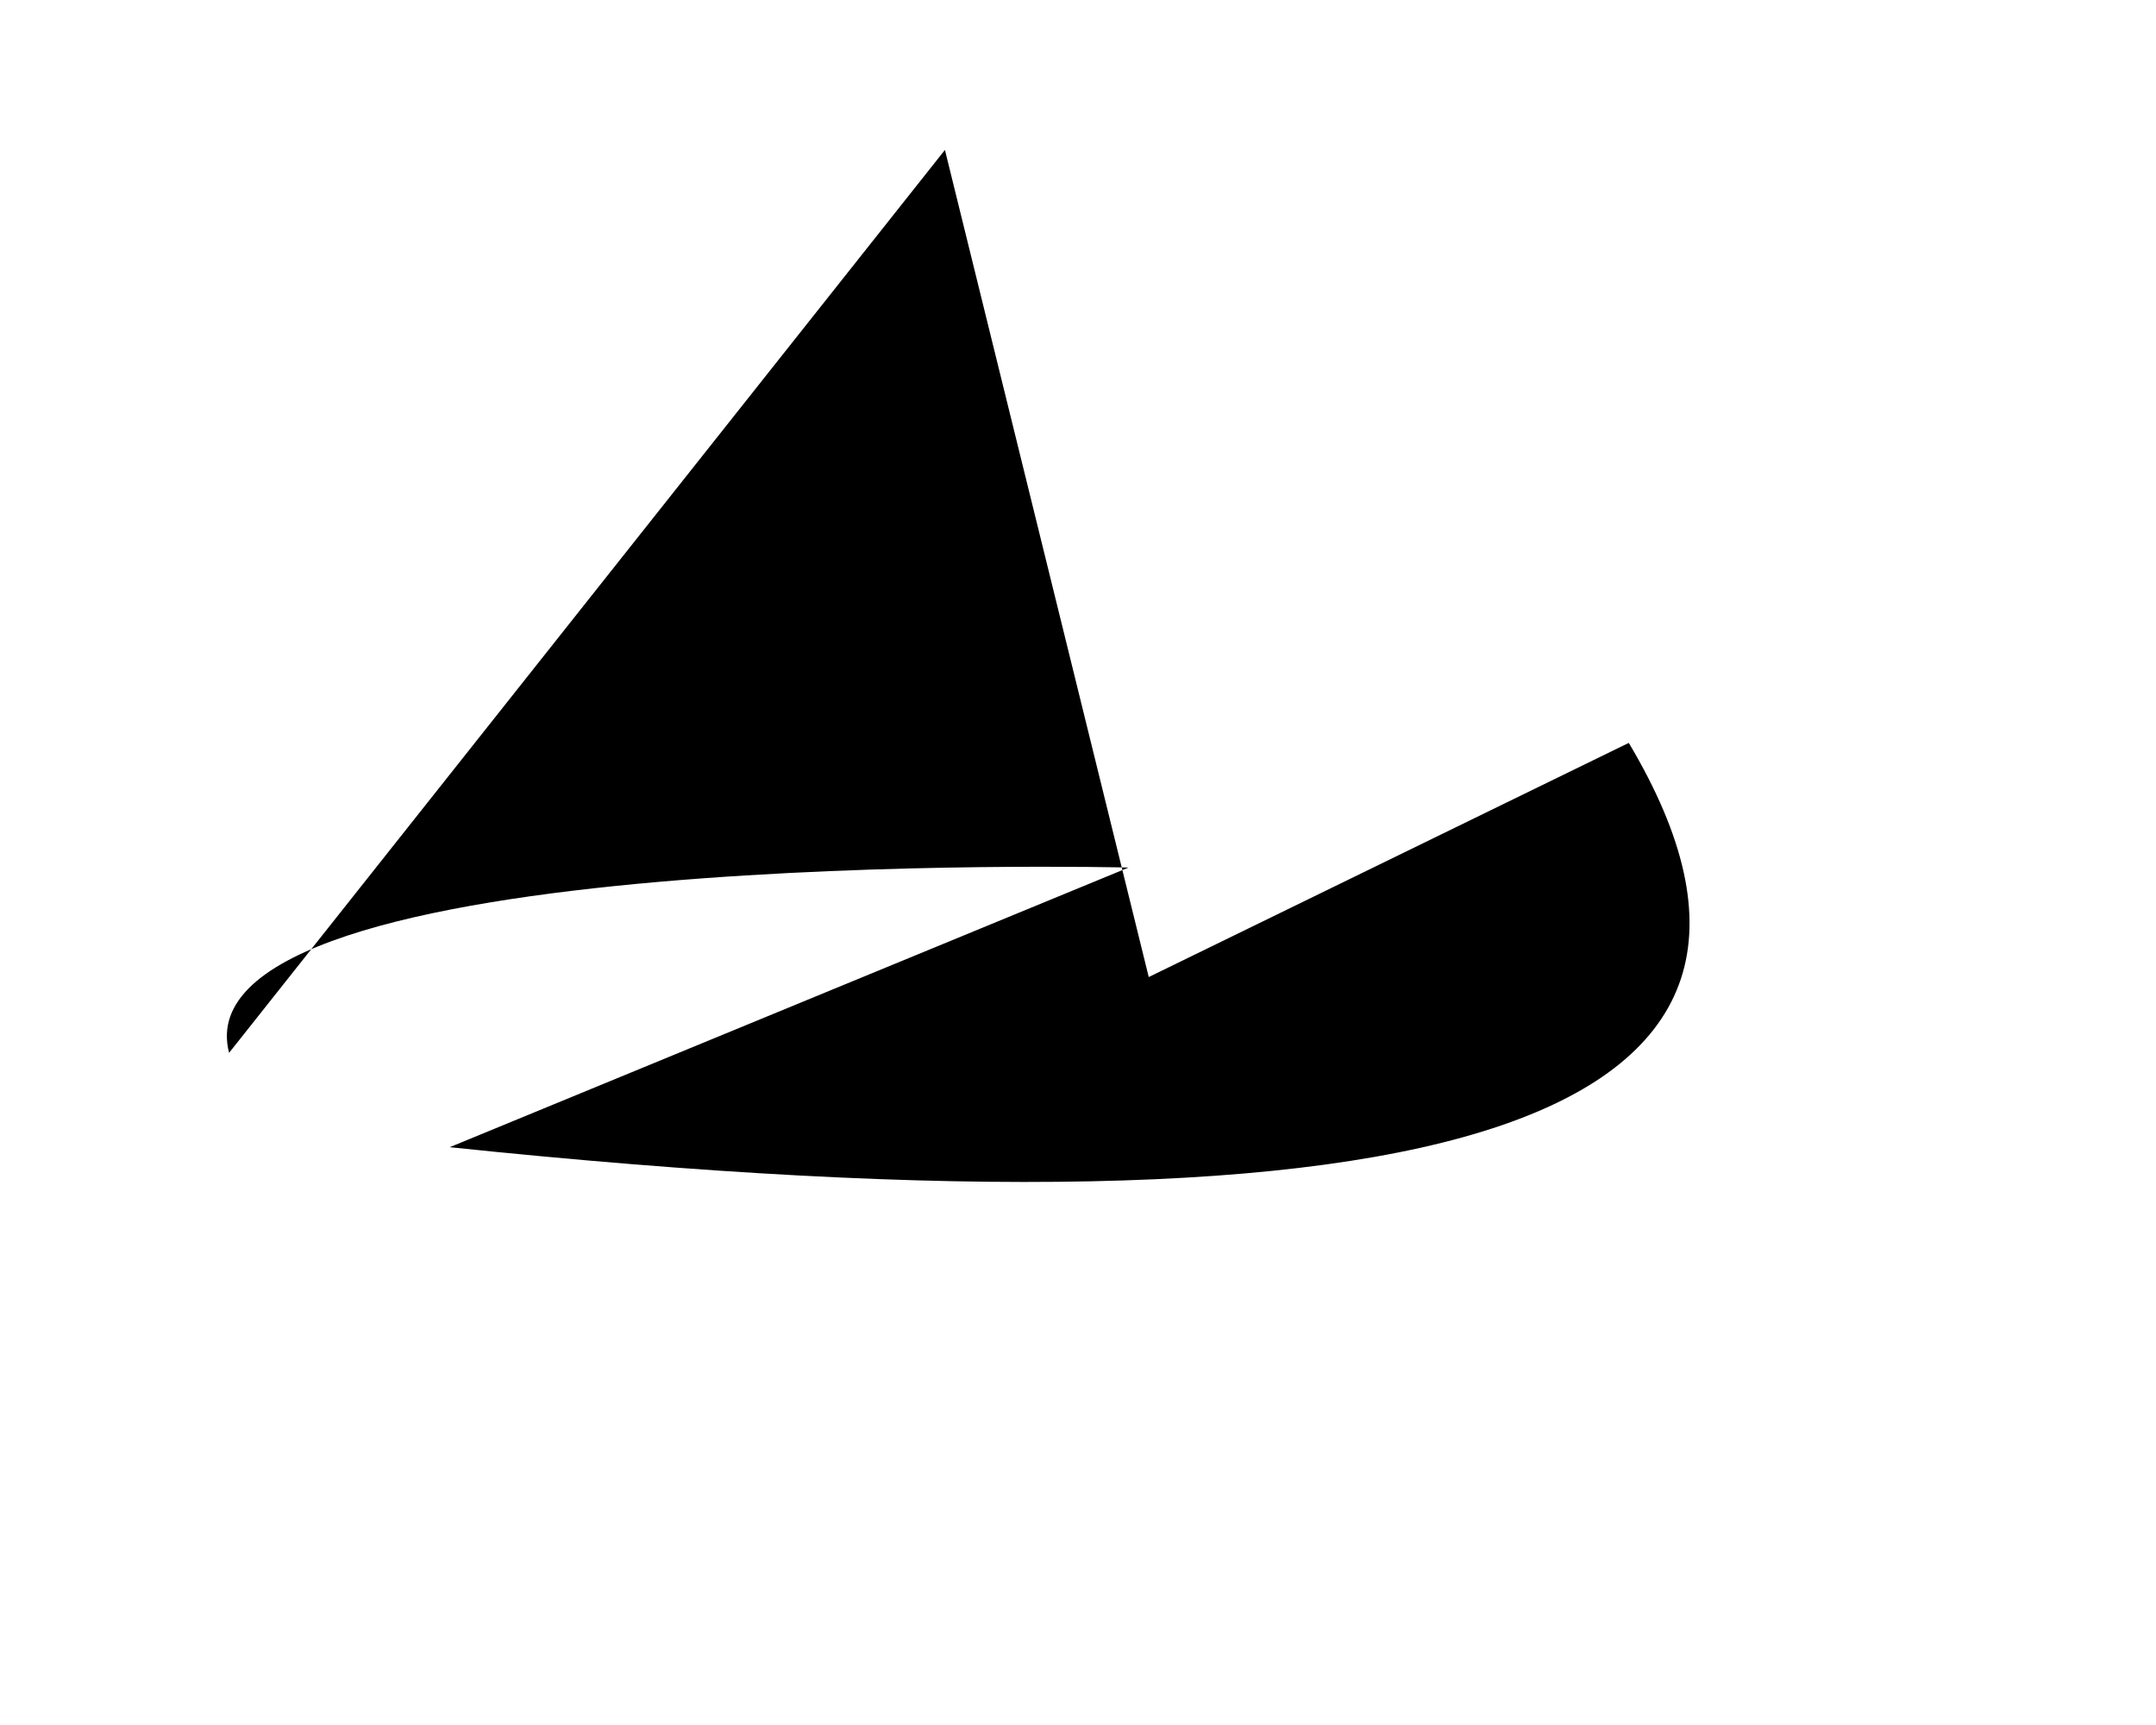
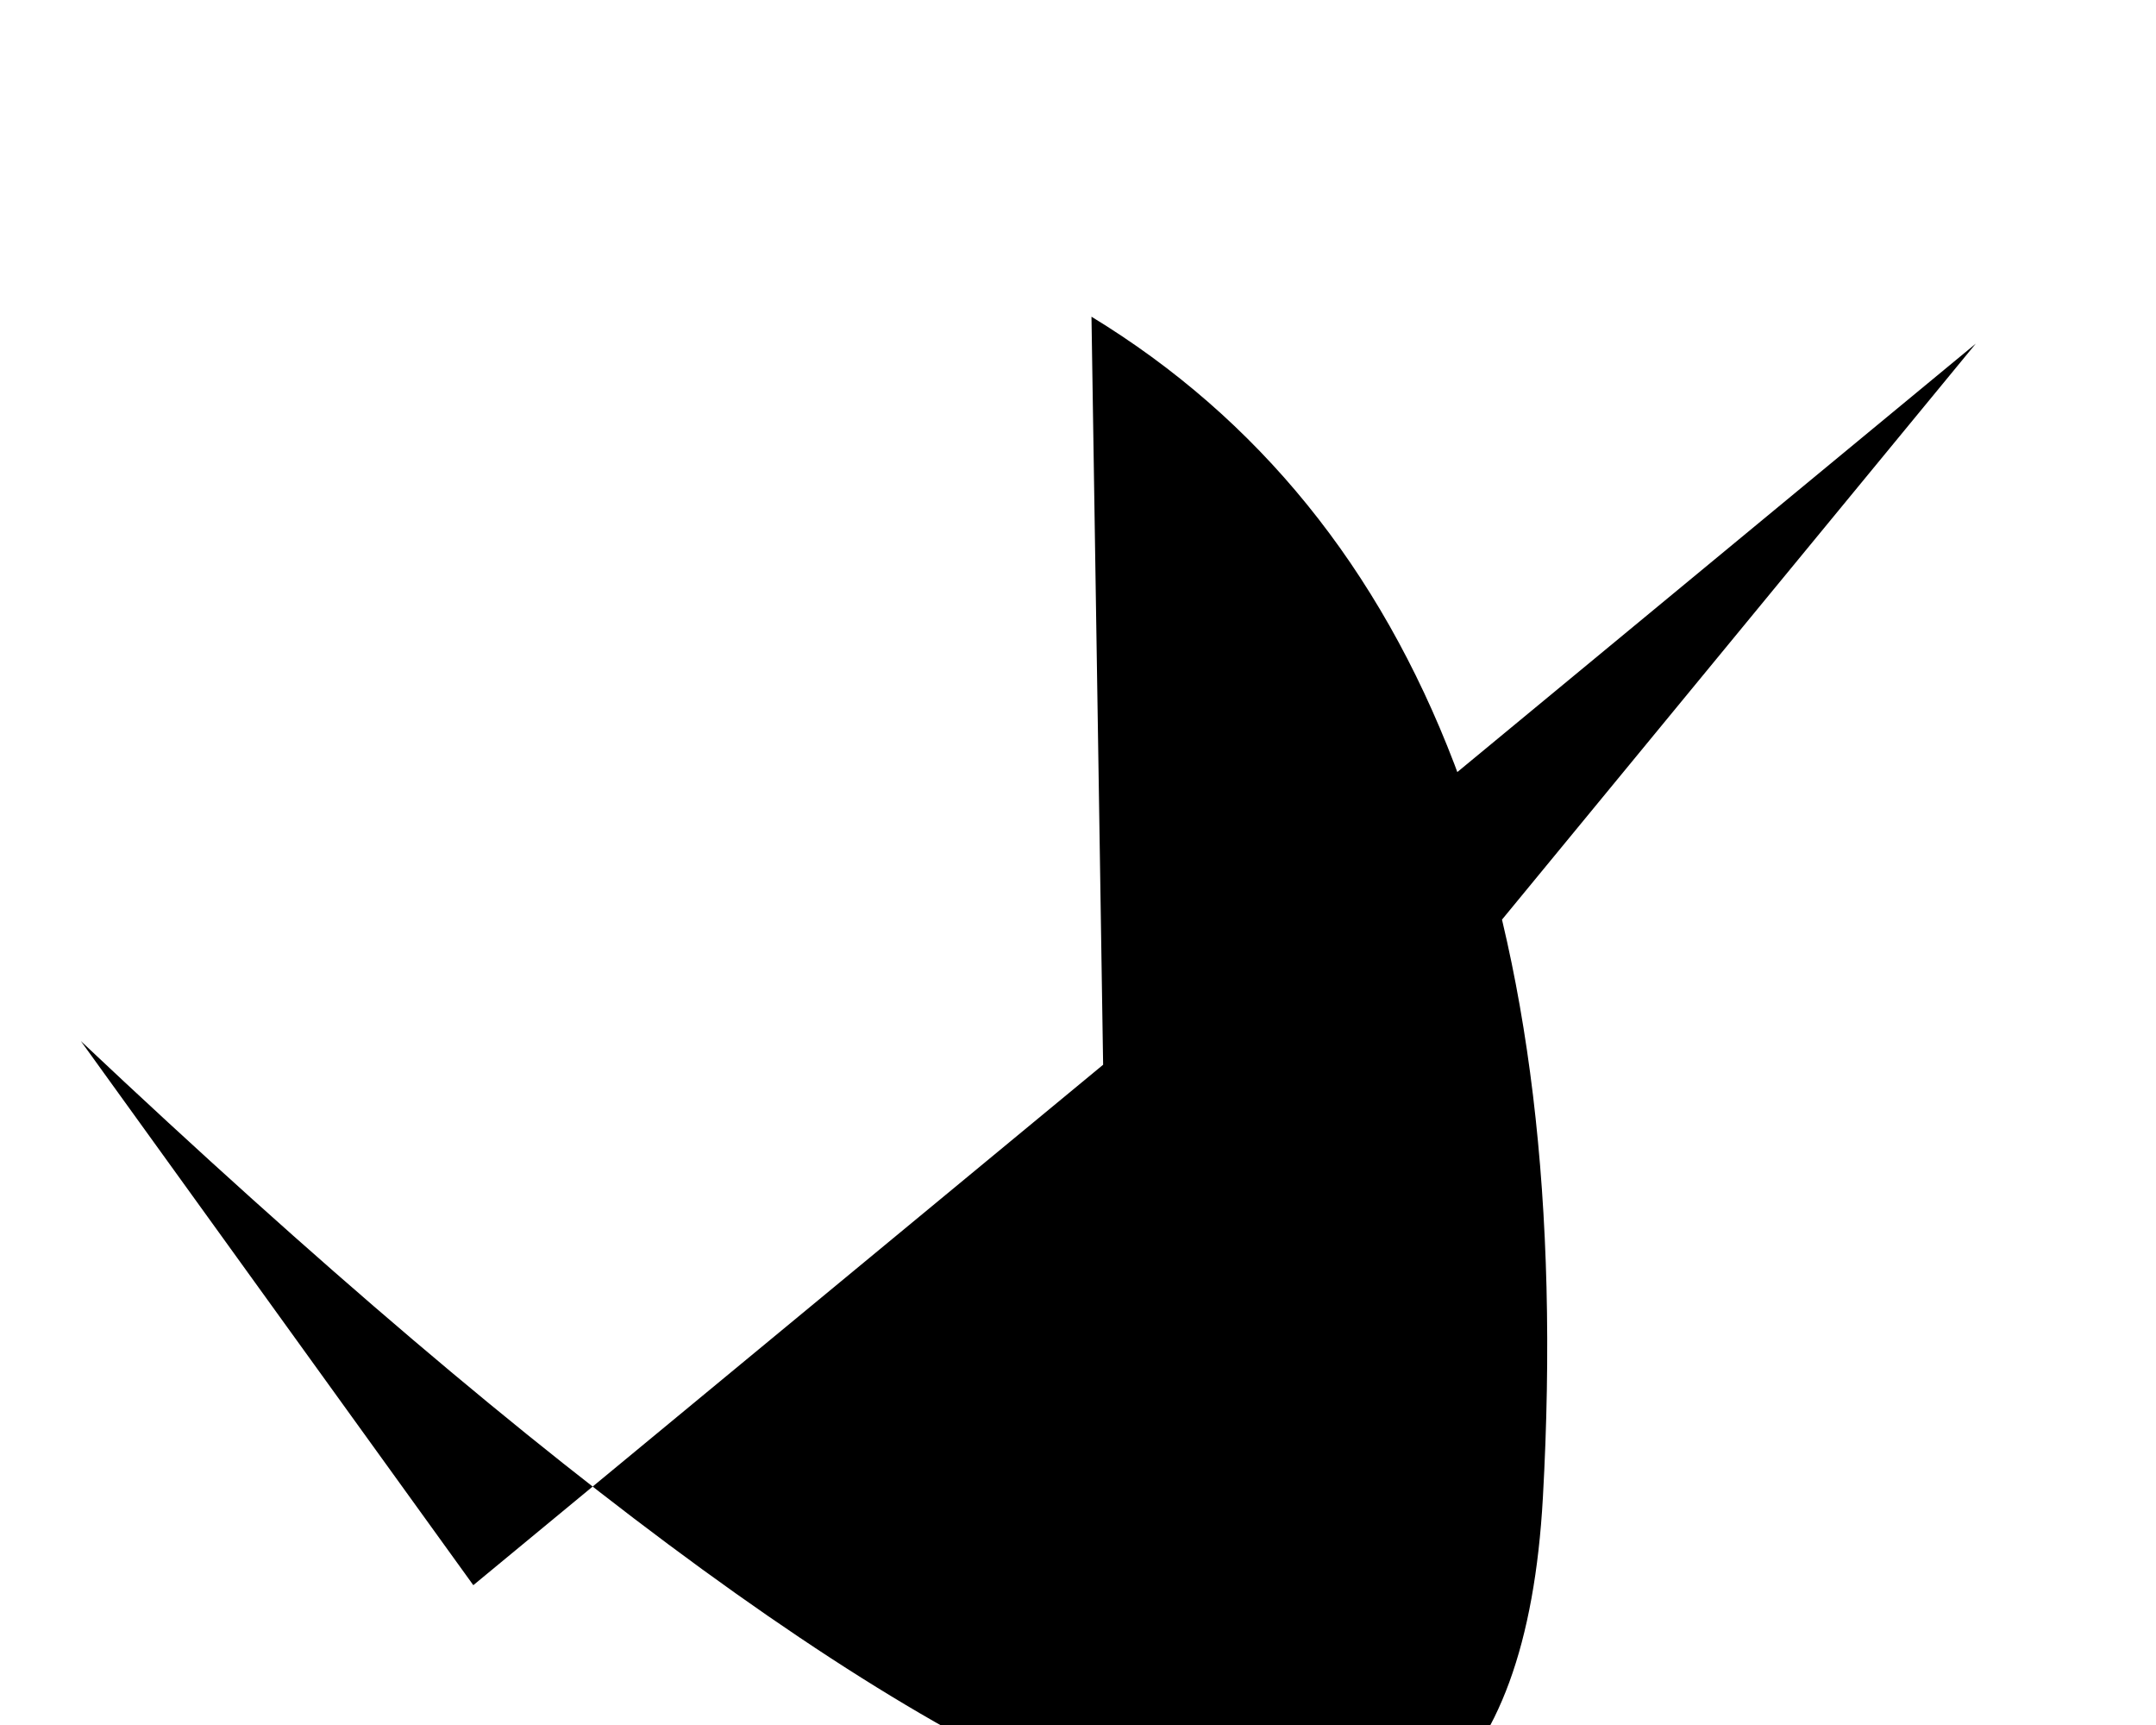
<svg xmlns="http://www.w3.org/2000/svg" baseProfile="tiny" height="1024" version="1.2" width="1280">
  <defs />
-   <path d="M 682 580 L 967 441 Q 1166 775 267 681 L 670 515 S 104 501 136 625 T 561 89" />
+   <path d="M 1173 204 L 658 830 L 648 188 Q 945 369 916 889 T 48 618 L 281 941" />
</svg>
